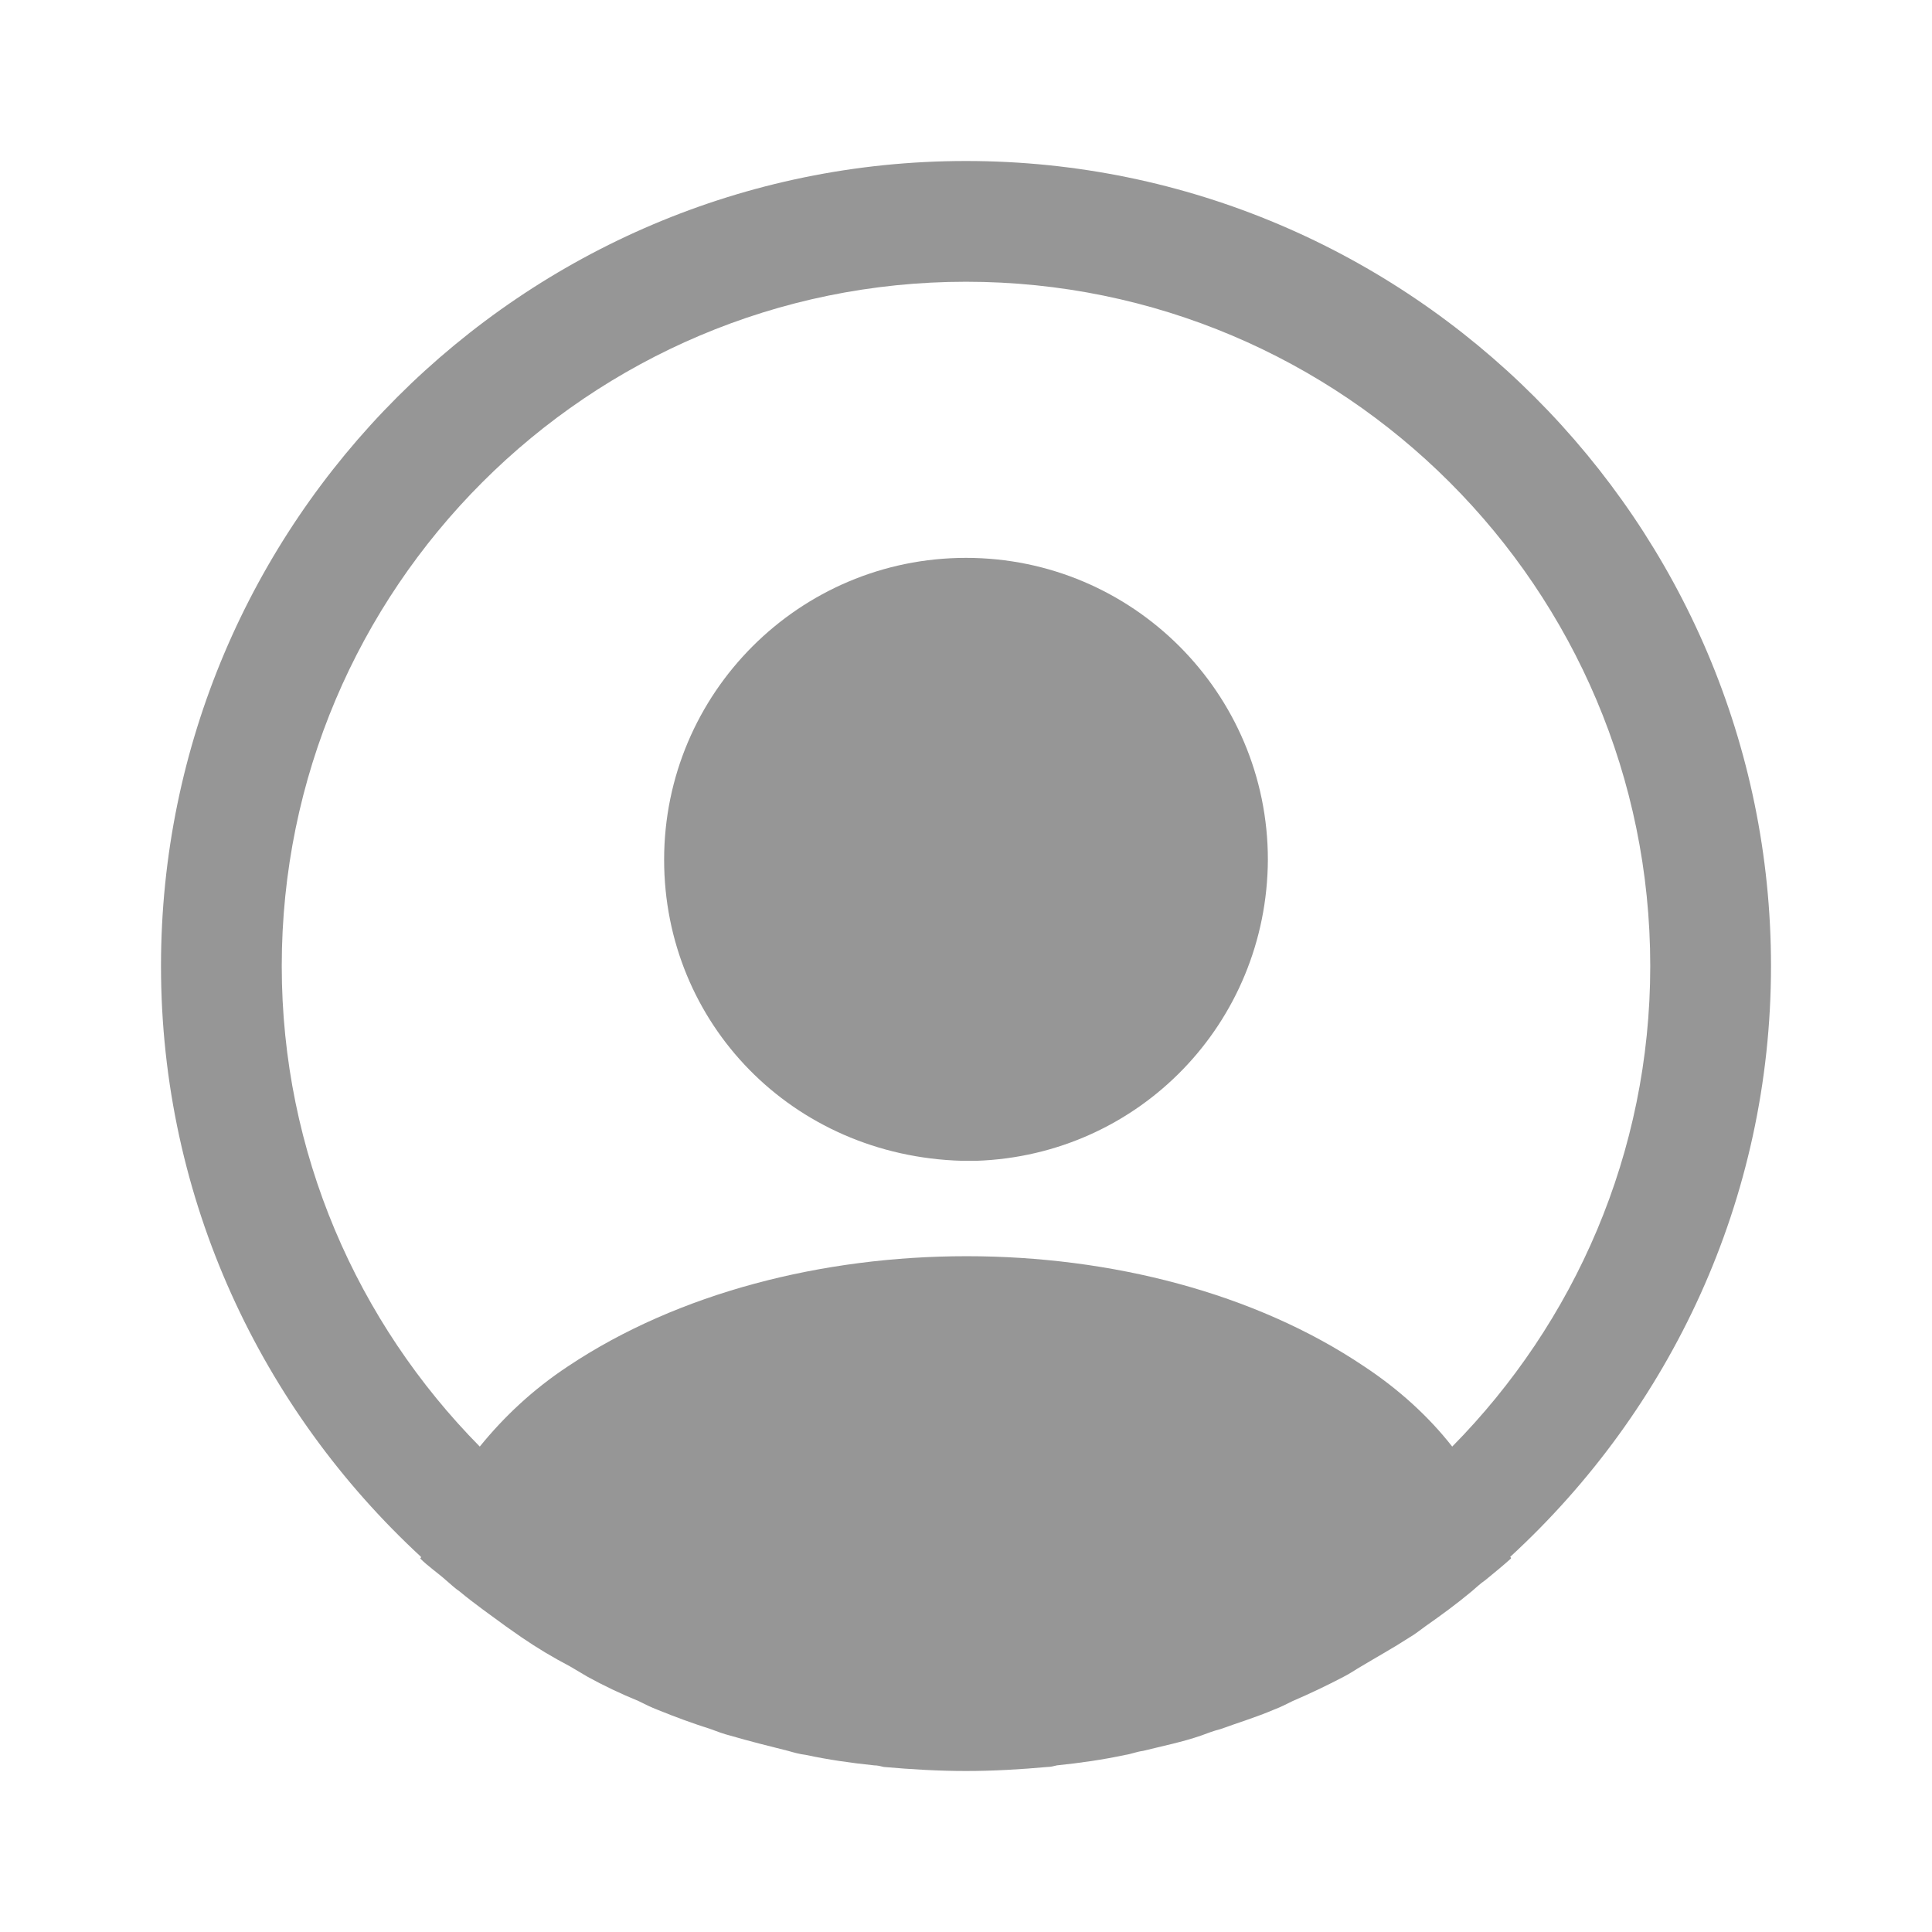
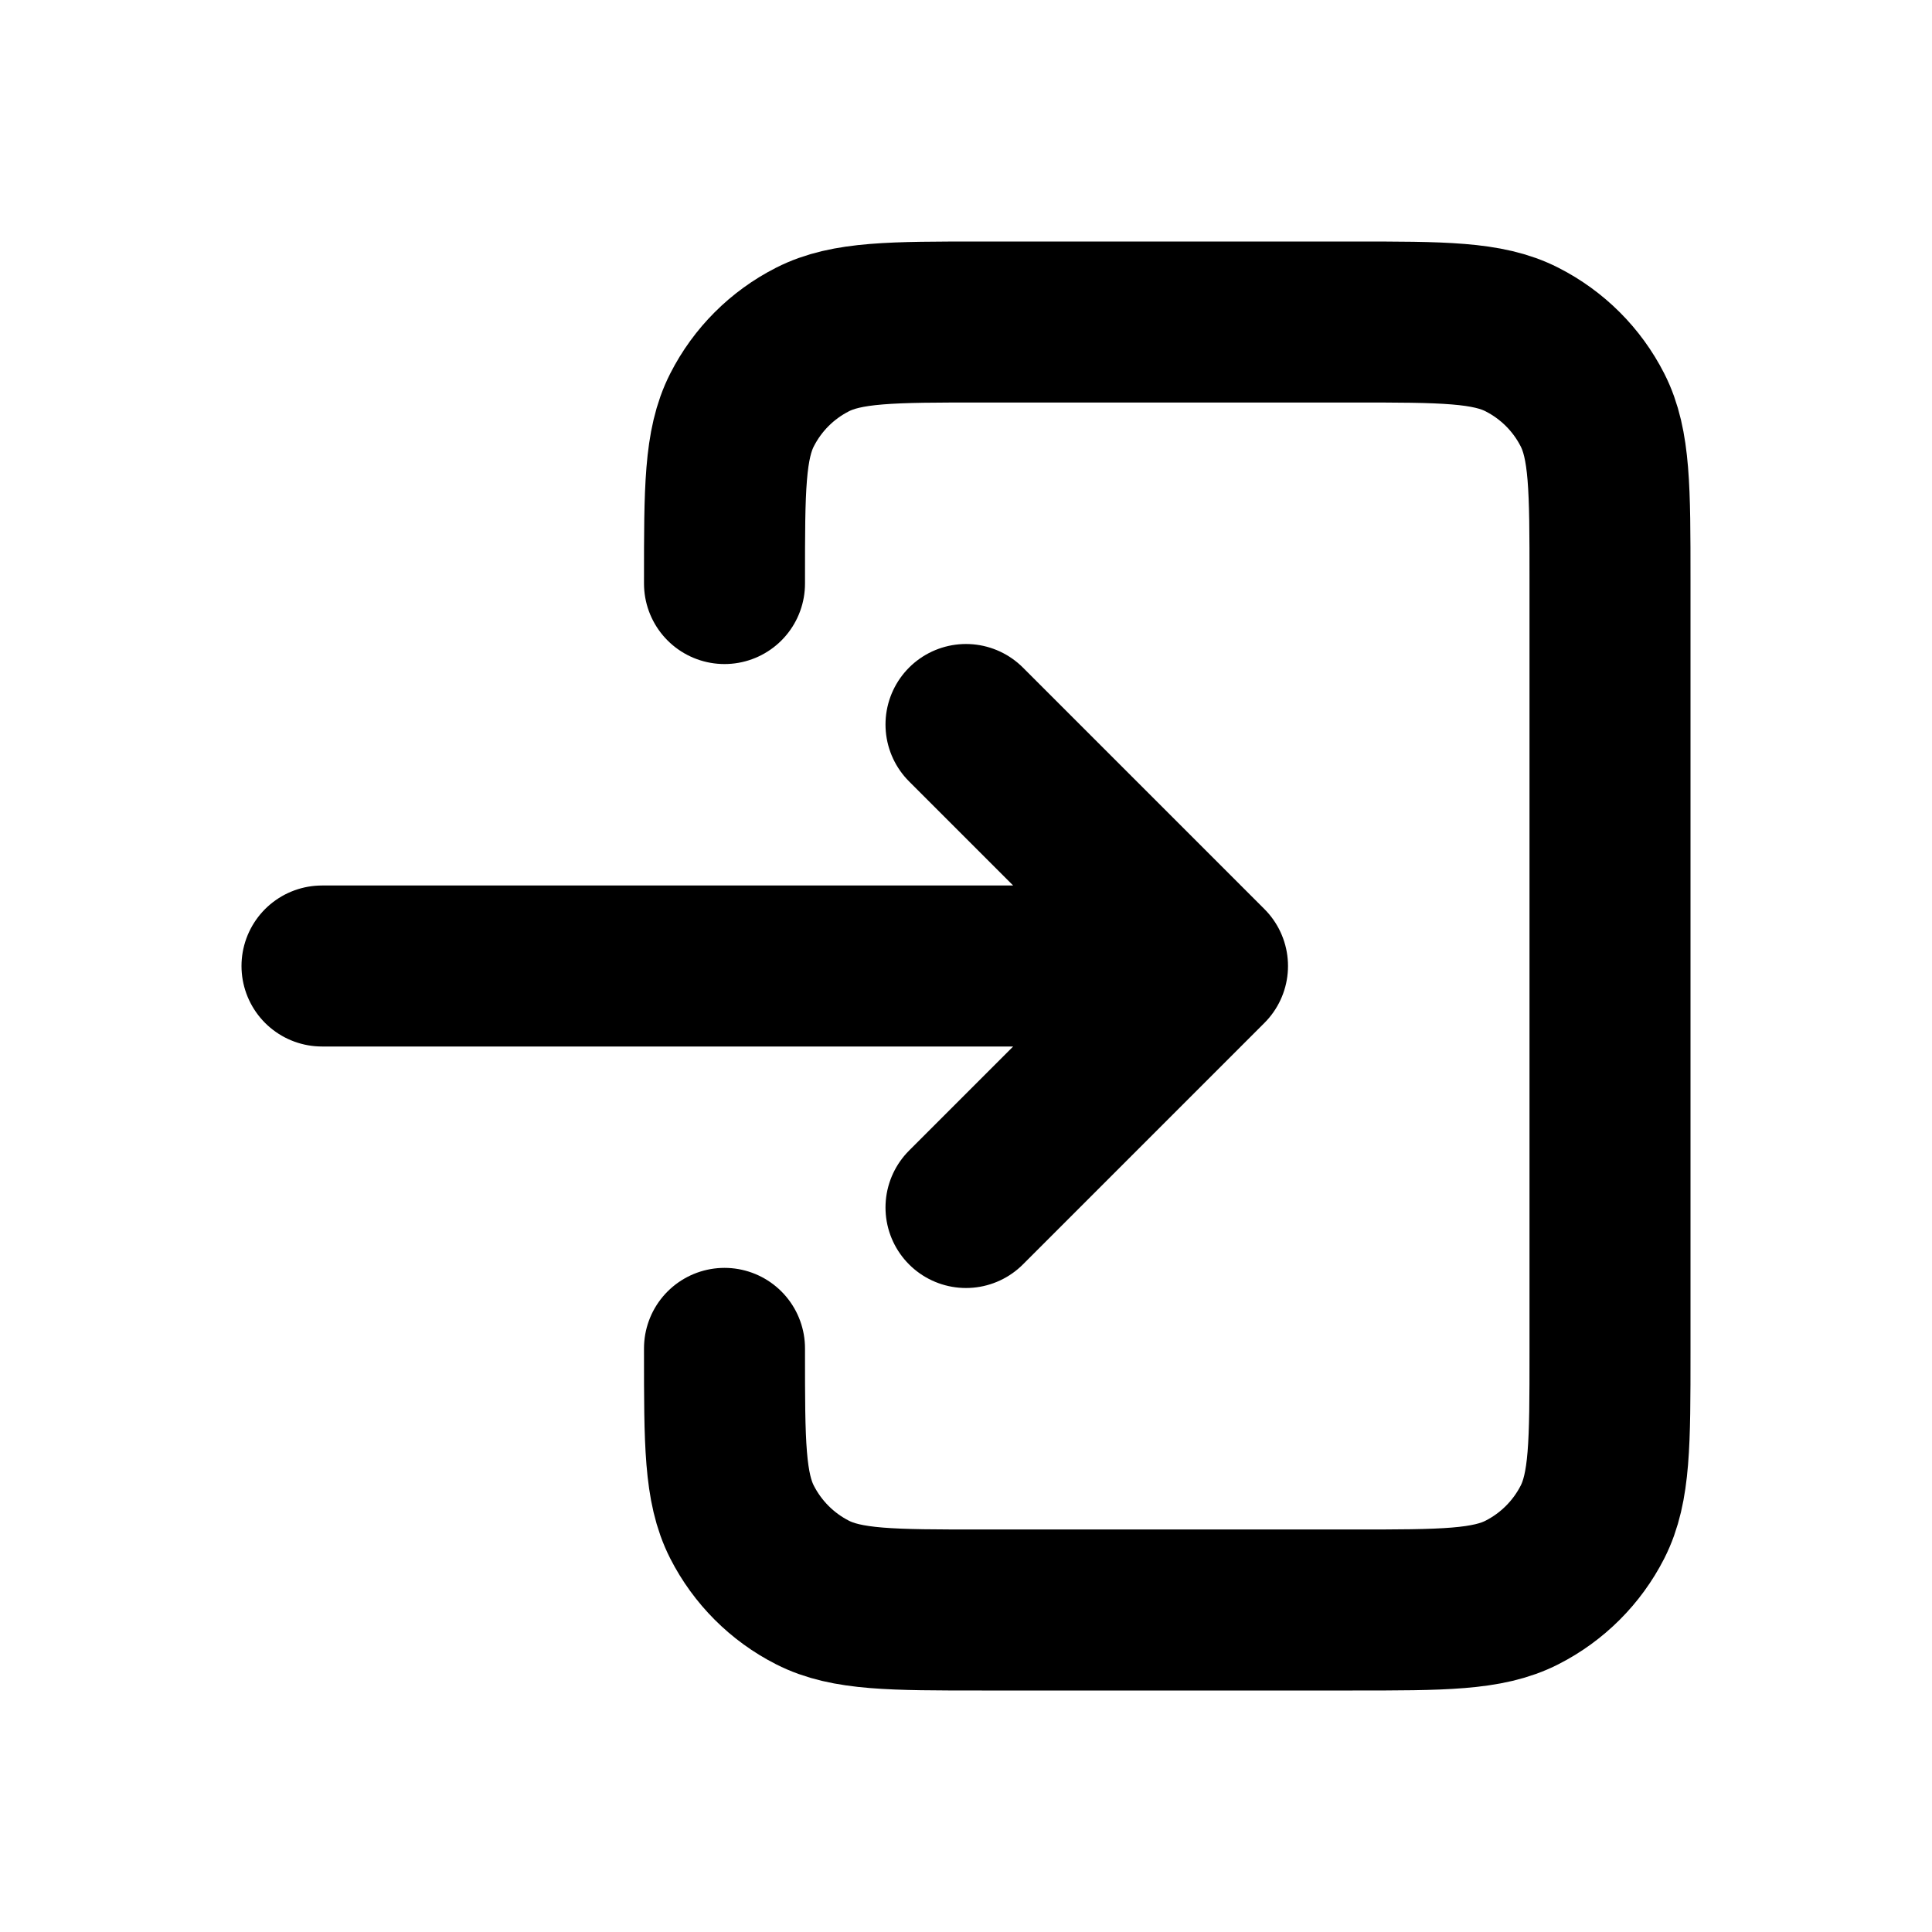
<svg xmlns="http://www.w3.org/2000/svg" width="25px" height="25px" viewBox="0 0 24 24" fill="none">
-   <path d="M22 12C22 6.49 17.51 2 12 2C6.49 2 2 6.49 2 12C2 14.9 3.25 17.51 5.23 19.34C5.23 19.35 5.23 19.35 5.22 19.36C5.32 19.46 5.44 19.54 5.54 19.63C5.6 19.68 5.65 19.73 5.71 19.77C5.89 19.92 6.09 20.06 6.28 20.2C6.35 20.25 6.41 20.29 6.48 20.34C6.67 20.47 6.87 20.59 7.08 20.7C7.15 20.74 7.23 20.79 7.3 20.83C7.5 20.94 7.71 21.04 7.93 21.13C8.01 21.17 8.09 21.21 8.17 21.24C8.39 21.33 8.61 21.41 8.83 21.48C8.91 21.51 8.99 21.54 9.07 21.56C9.31 21.63 9.55 21.69 9.79 21.75C9.86 21.77 9.93 21.79 10.01 21.8C10.29 21.86 10.57 21.9 10.86 21.93C10.9 21.93 10.94 21.94 10.98 21.95C11.32 21.98 11.66 22 12 22C12.34 22 12.68 21.98 13.01 21.95C13.05 21.95 13.09 21.94 13.13 21.93C13.42 21.9 13.7 21.86 13.98 21.8C14.05 21.79 14.12 21.76 14.2 21.75C14.44 21.69 14.69 21.64 14.92 21.56C15 21.53 15.08 21.5 15.16 21.48C15.38 21.4 15.61 21.33 15.82 21.24C15.9 21.21 15.98 21.17 16.06 21.13C16.27 21.04 16.48 20.94 16.69 20.83C16.77 20.79 16.84 20.74 16.91 20.7C17.11 20.58 17.31 20.47 17.51 20.34C17.58 20.3 17.64 20.25 17.71 20.2C17.91 20.06 18.1 19.92 18.28 19.77C18.34 19.72 18.39 19.67 18.45 19.63C18.56 19.54 18.67 19.45 18.77 19.36C18.77 19.35 18.77 19.35 18.76 19.34C20.75 17.51 22 14.9 22 12ZM16.94 16.97C14.23 15.15 9.79 15.15 7.06 16.97C6.62 17.26 6.26 17.6 5.96 17.97C4.44 16.43 3.5 14.32 3.5 12C3.5 7.31 7.31 3.5 12 3.5C16.69 3.5 20.5 7.31 20.5 12C20.5 14.32 19.56 16.43 18.04 17.97C17.75 17.6 17.38 17.26 16.94 16.97Z" fill="#969696" />
-   <path d="M12 6.93C9.93 6.93 8.25 8.61 8.25 10.68C8.25 12.71 9.84 14.36 11.95 14.42C11.98 14.42 12.02 14.42 12.04 14.42C12.06 14.42 12.09 14.42 12.11 14.42C12.12 14.42 12.13 14.42 12.13 14.42C14.15 14.35 15.74 12.71 15.75 10.68C15.75 8.61 14.07 6.93 12 6.93Z" fill="#969696" />
+   <g id="Interface / Log_Out">
+     <path id="Vector" d="M12 15L15 12M15 12L12 9M15 12H4M9 7.249V7.2C9 6.08 9 5.52 9.218 5.092C9.41 4.715 9.715 4.41 10.092 4.218C10.52 4 11.08 4 12.2 4H16.8C17.92 4 18.48 4 18.907 4.218C19.284 4.41 19.59 4.715 19.782 5.092C20 5.519 20 6.079 20 7.197V16.804C20 17.922 20 18.48 19.782 18.908C19.59 19.284 19.284 19.59 18.907 19.782C18.48 20 17.921 20 16.803 20H12.197C11.079 20 10.519 20 10.092 19.782C9.715 19.59 9.41 19.284 9.218 18.908C9 18.48 9 17.92 9 16.8V16.75" stroke="#000000" stroke-width="2" stroke-linecap="round" stroke-linejoin="round" />
+   </g>
</svg>
